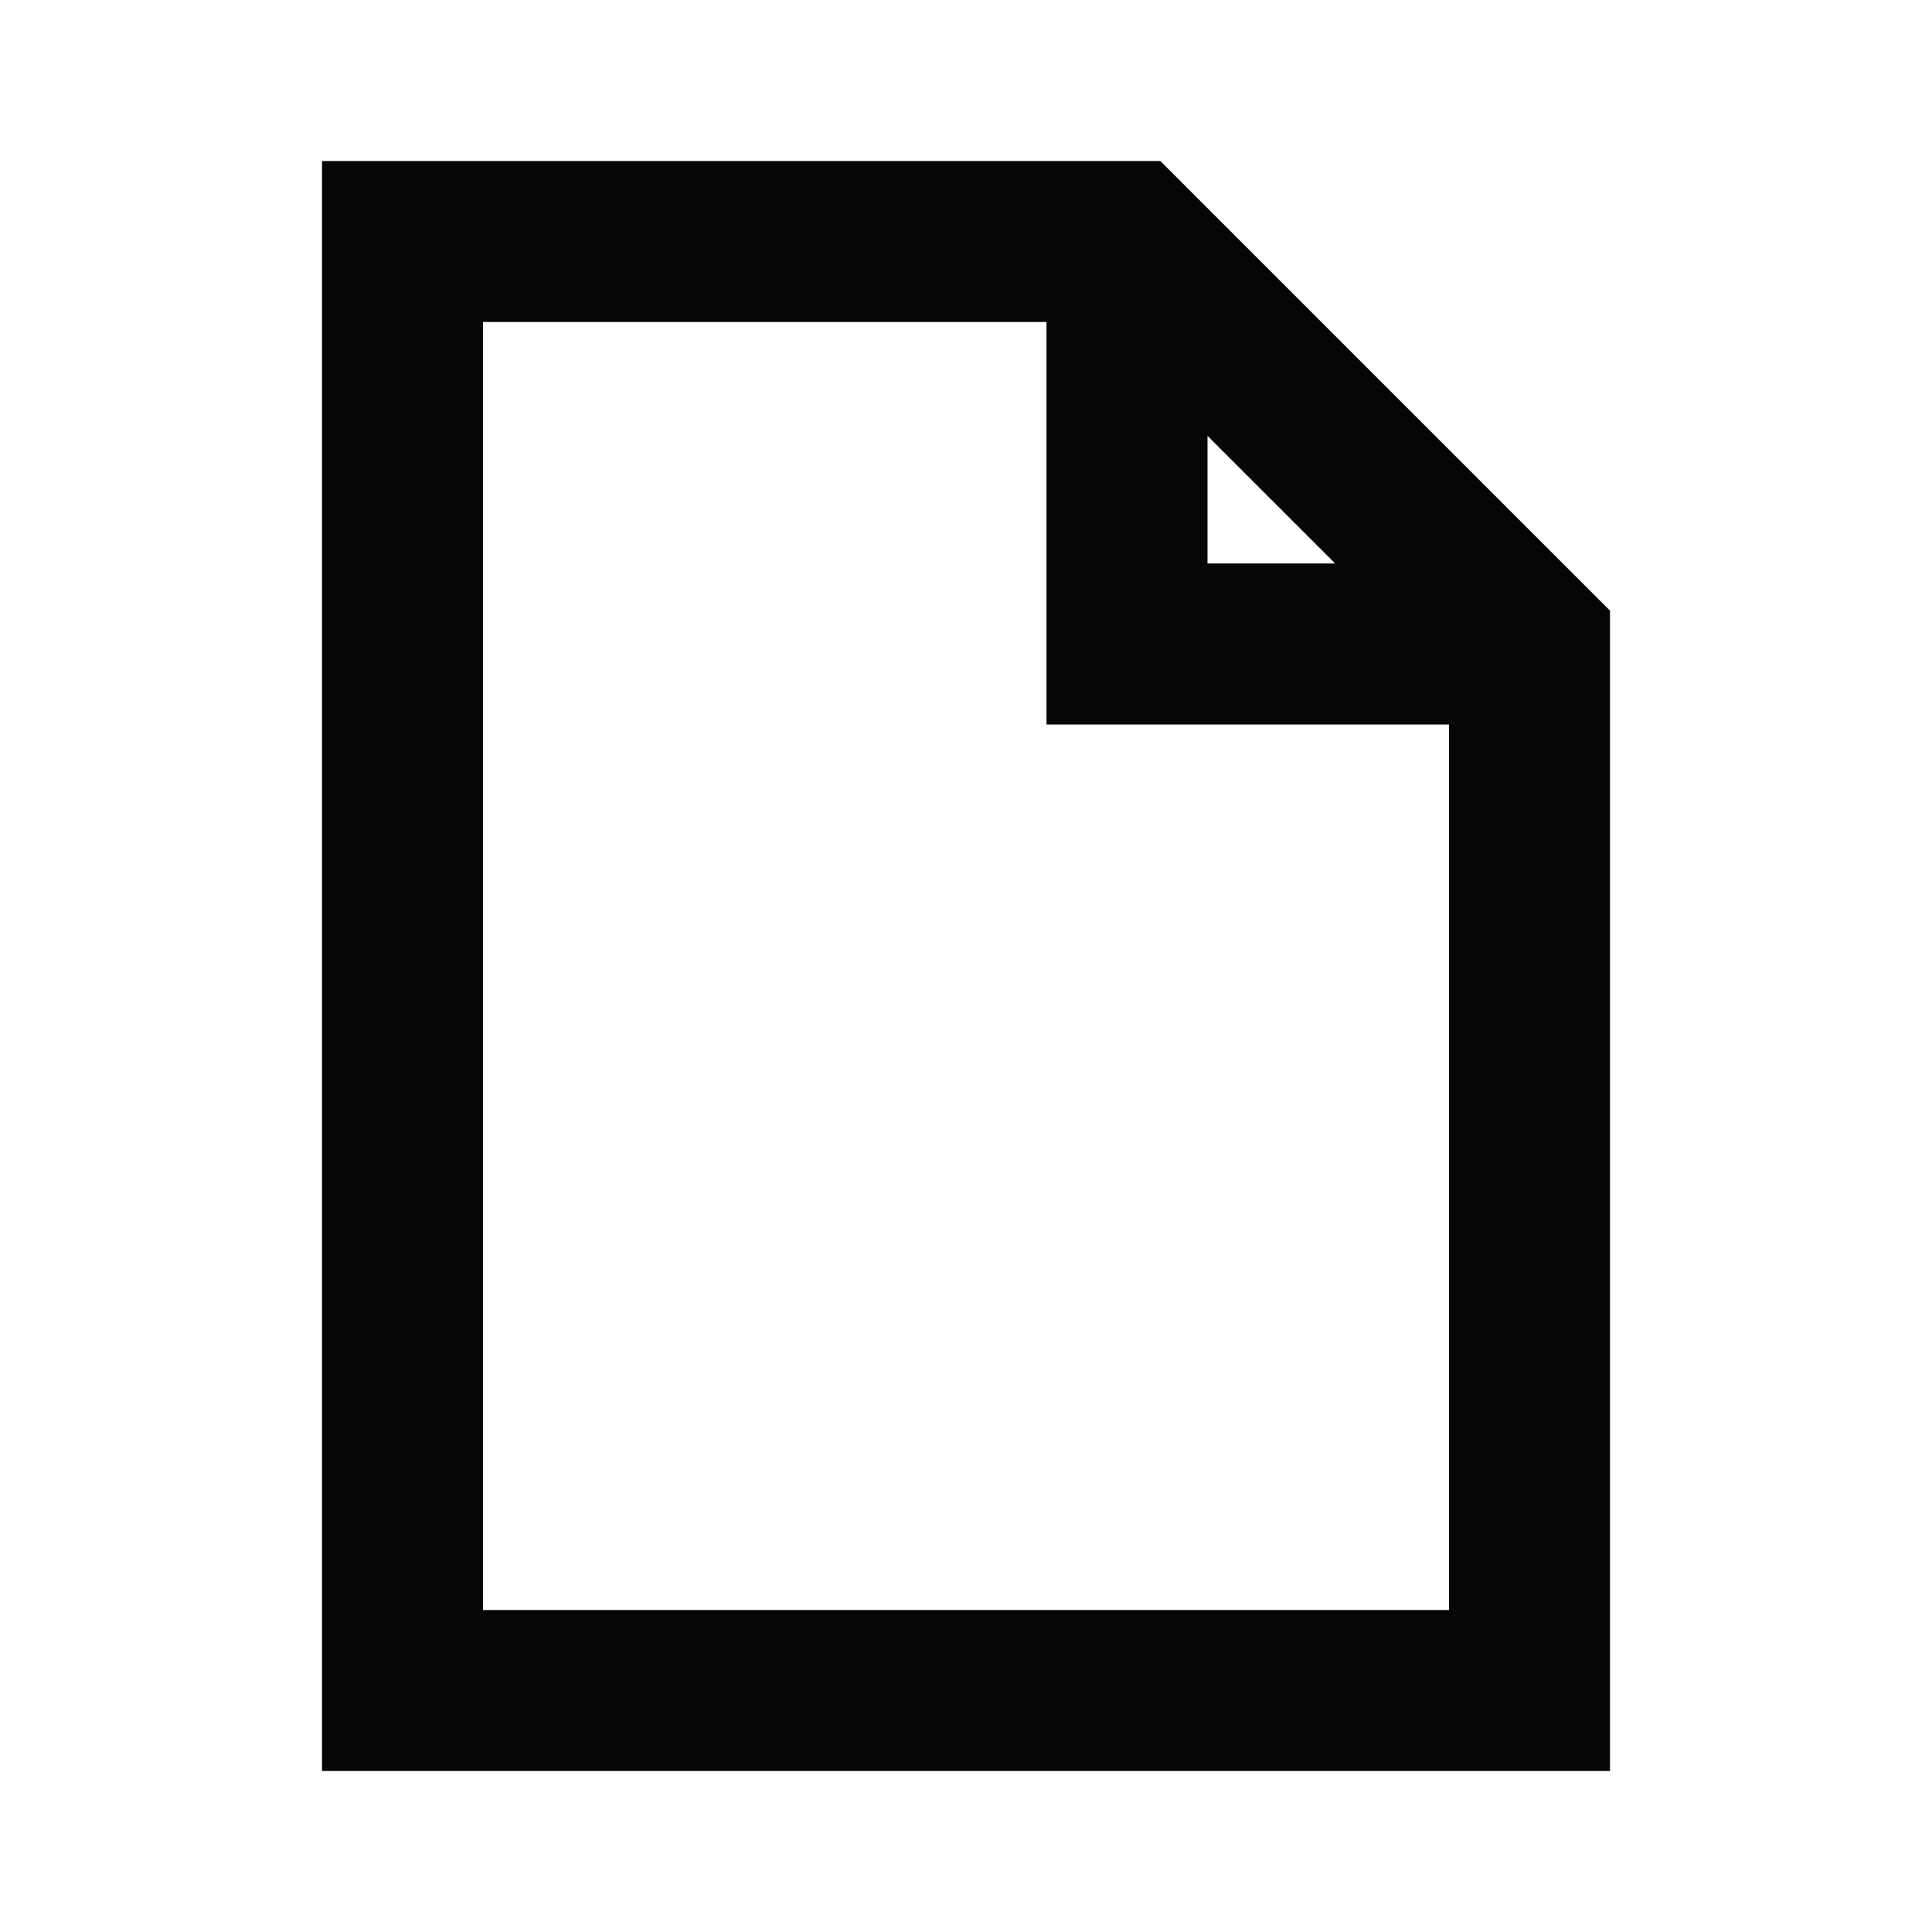
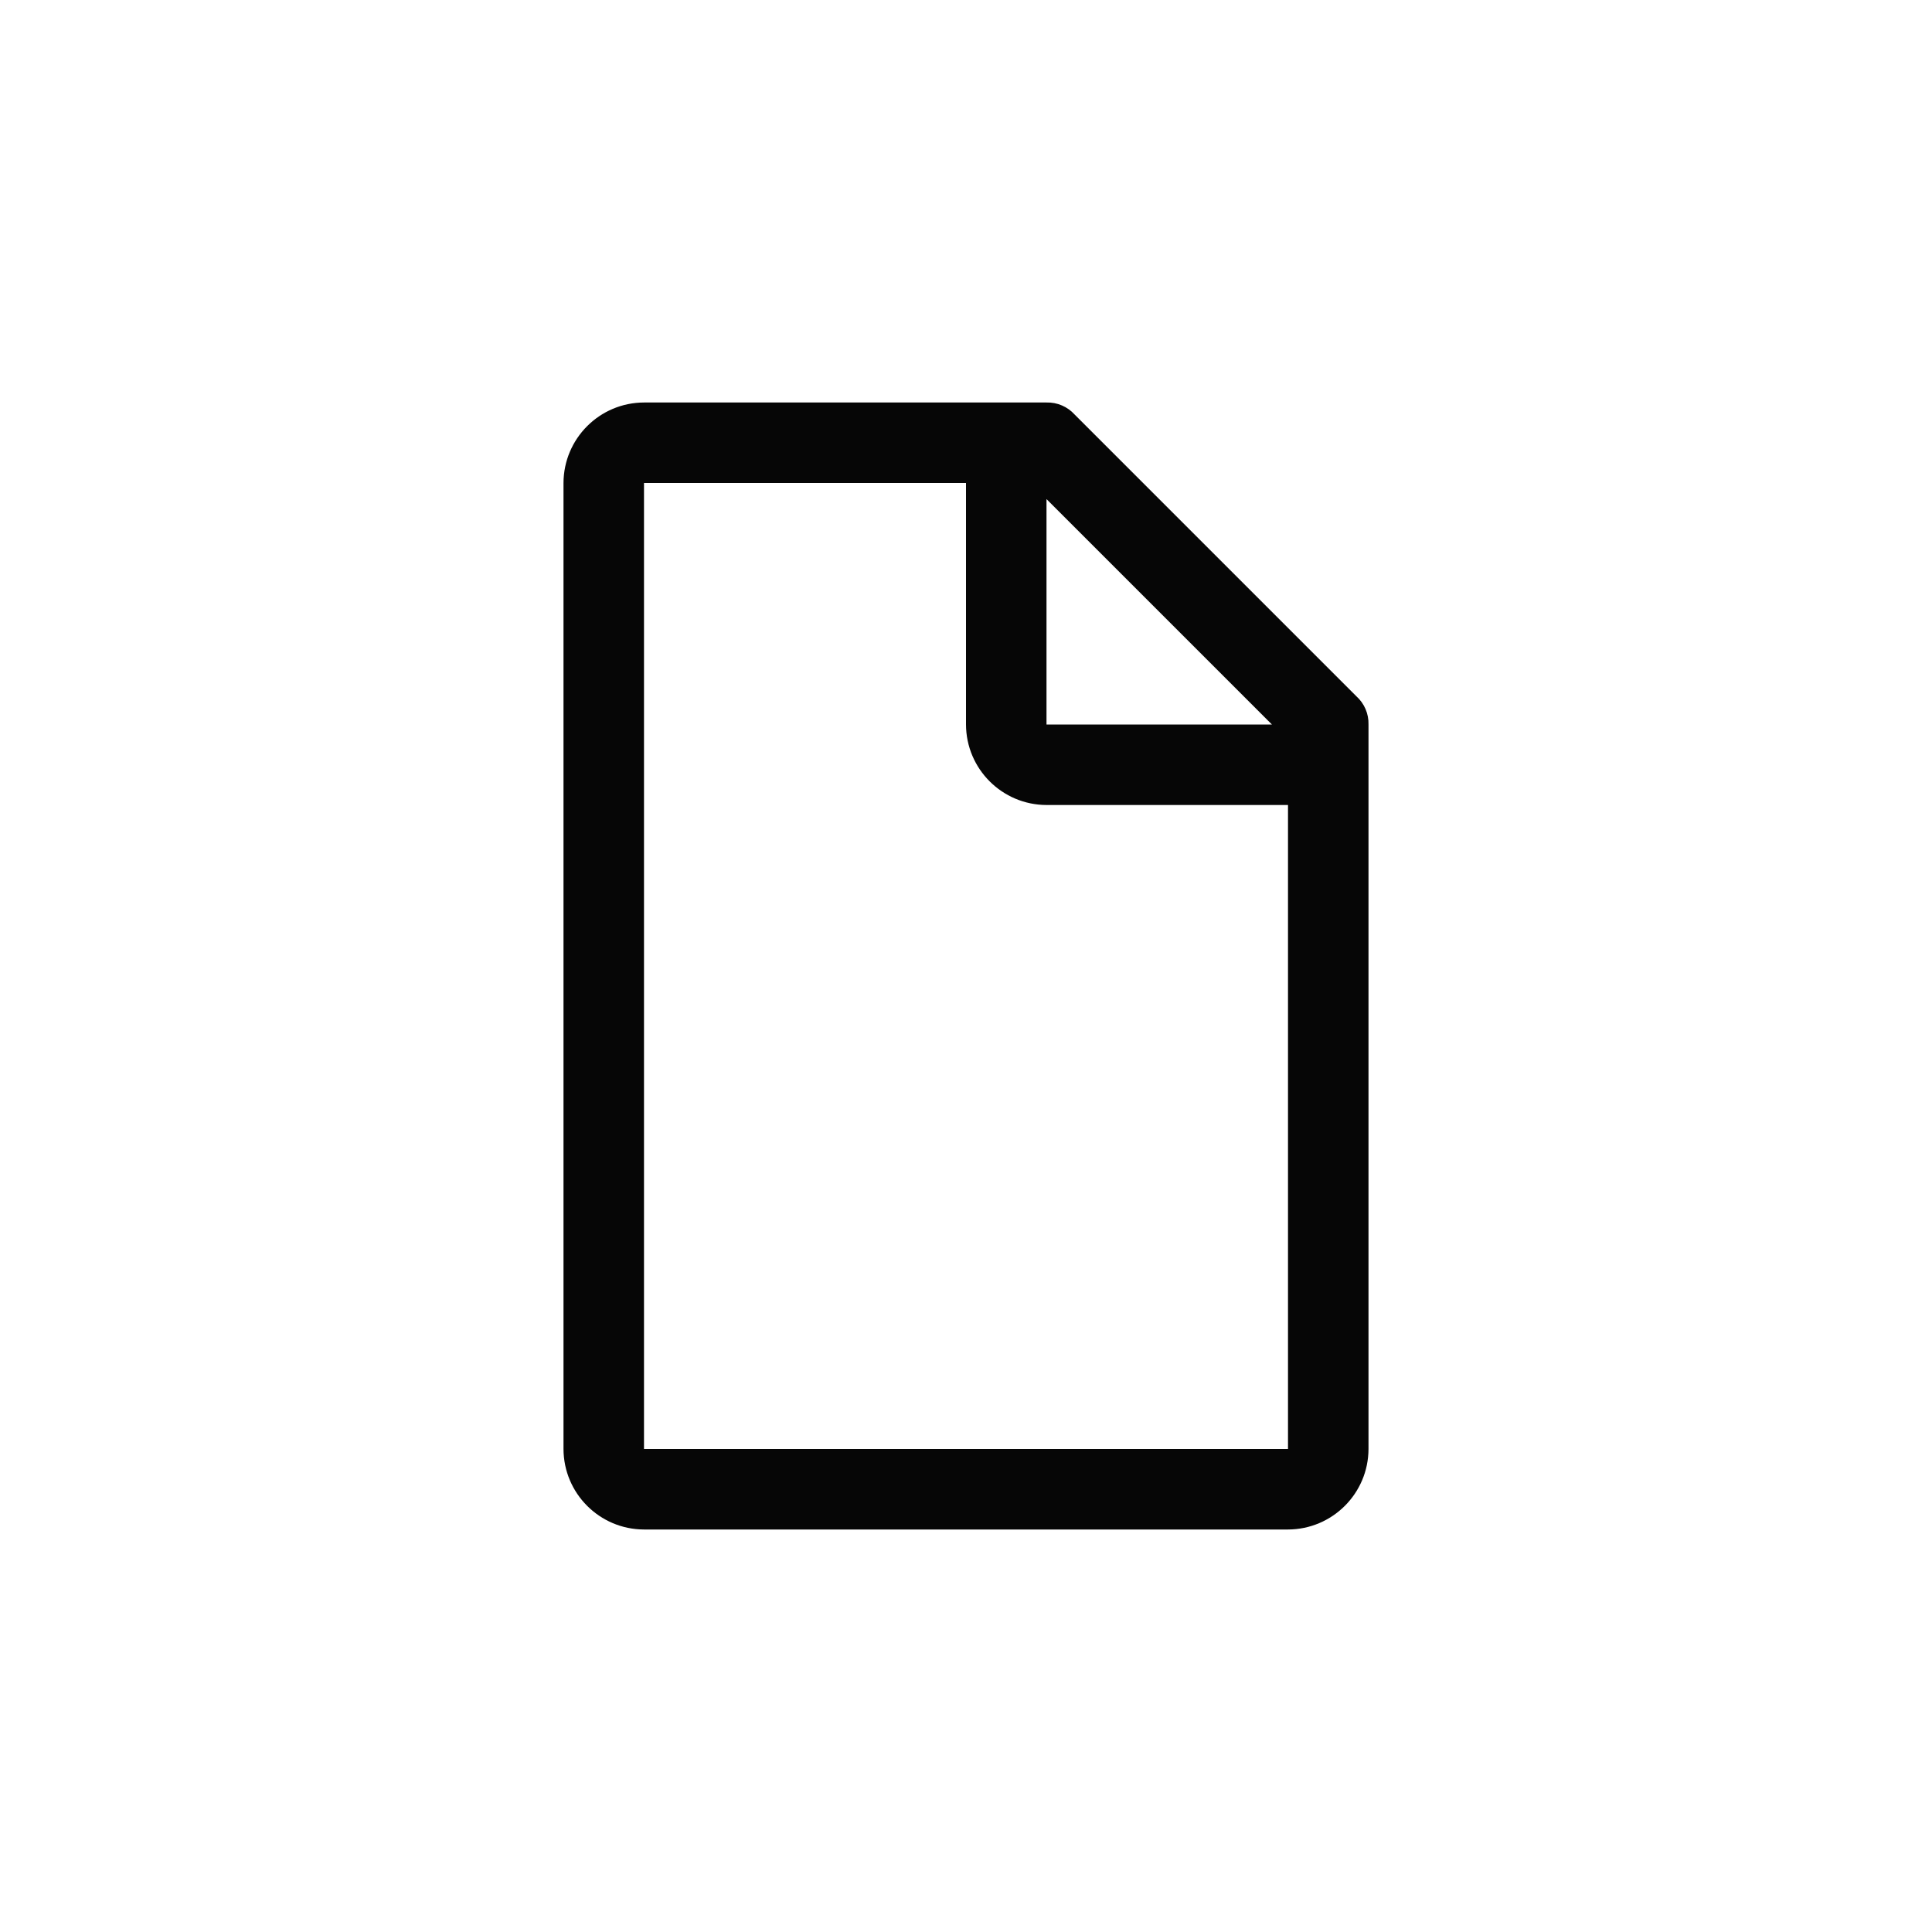
<svg xmlns="http://www.w3.org/2000/svg" width="24" height="24" viewBox="0 0 24 24">
-   <g transform="translate(2 2) scale(1)">
-     <path d="M3 1H12L17 6V19H3ZM12 1V6H17" fill="none" stroke="#060606" stroke-width="2" />
+   <g transform="translate(4 4) scale(0.5)" fill="#060606">
+     <path d="M25.7,9.3l-7-7A.908.908,0,0,0,18,2H8A2.006,2.006,0,0,0,6,4V28a2.006,2.006,0,0,0,2,2H24a2.006,2.006,0,0,0,2-2V10A.908.908,0,0,0,25.7,9.3ZM18,4.4,23.6,10H18ZM24,28H8V4h8v6a2.006,2.006,0,0,0,2,2h6Z" />
  </g>
</svg>
